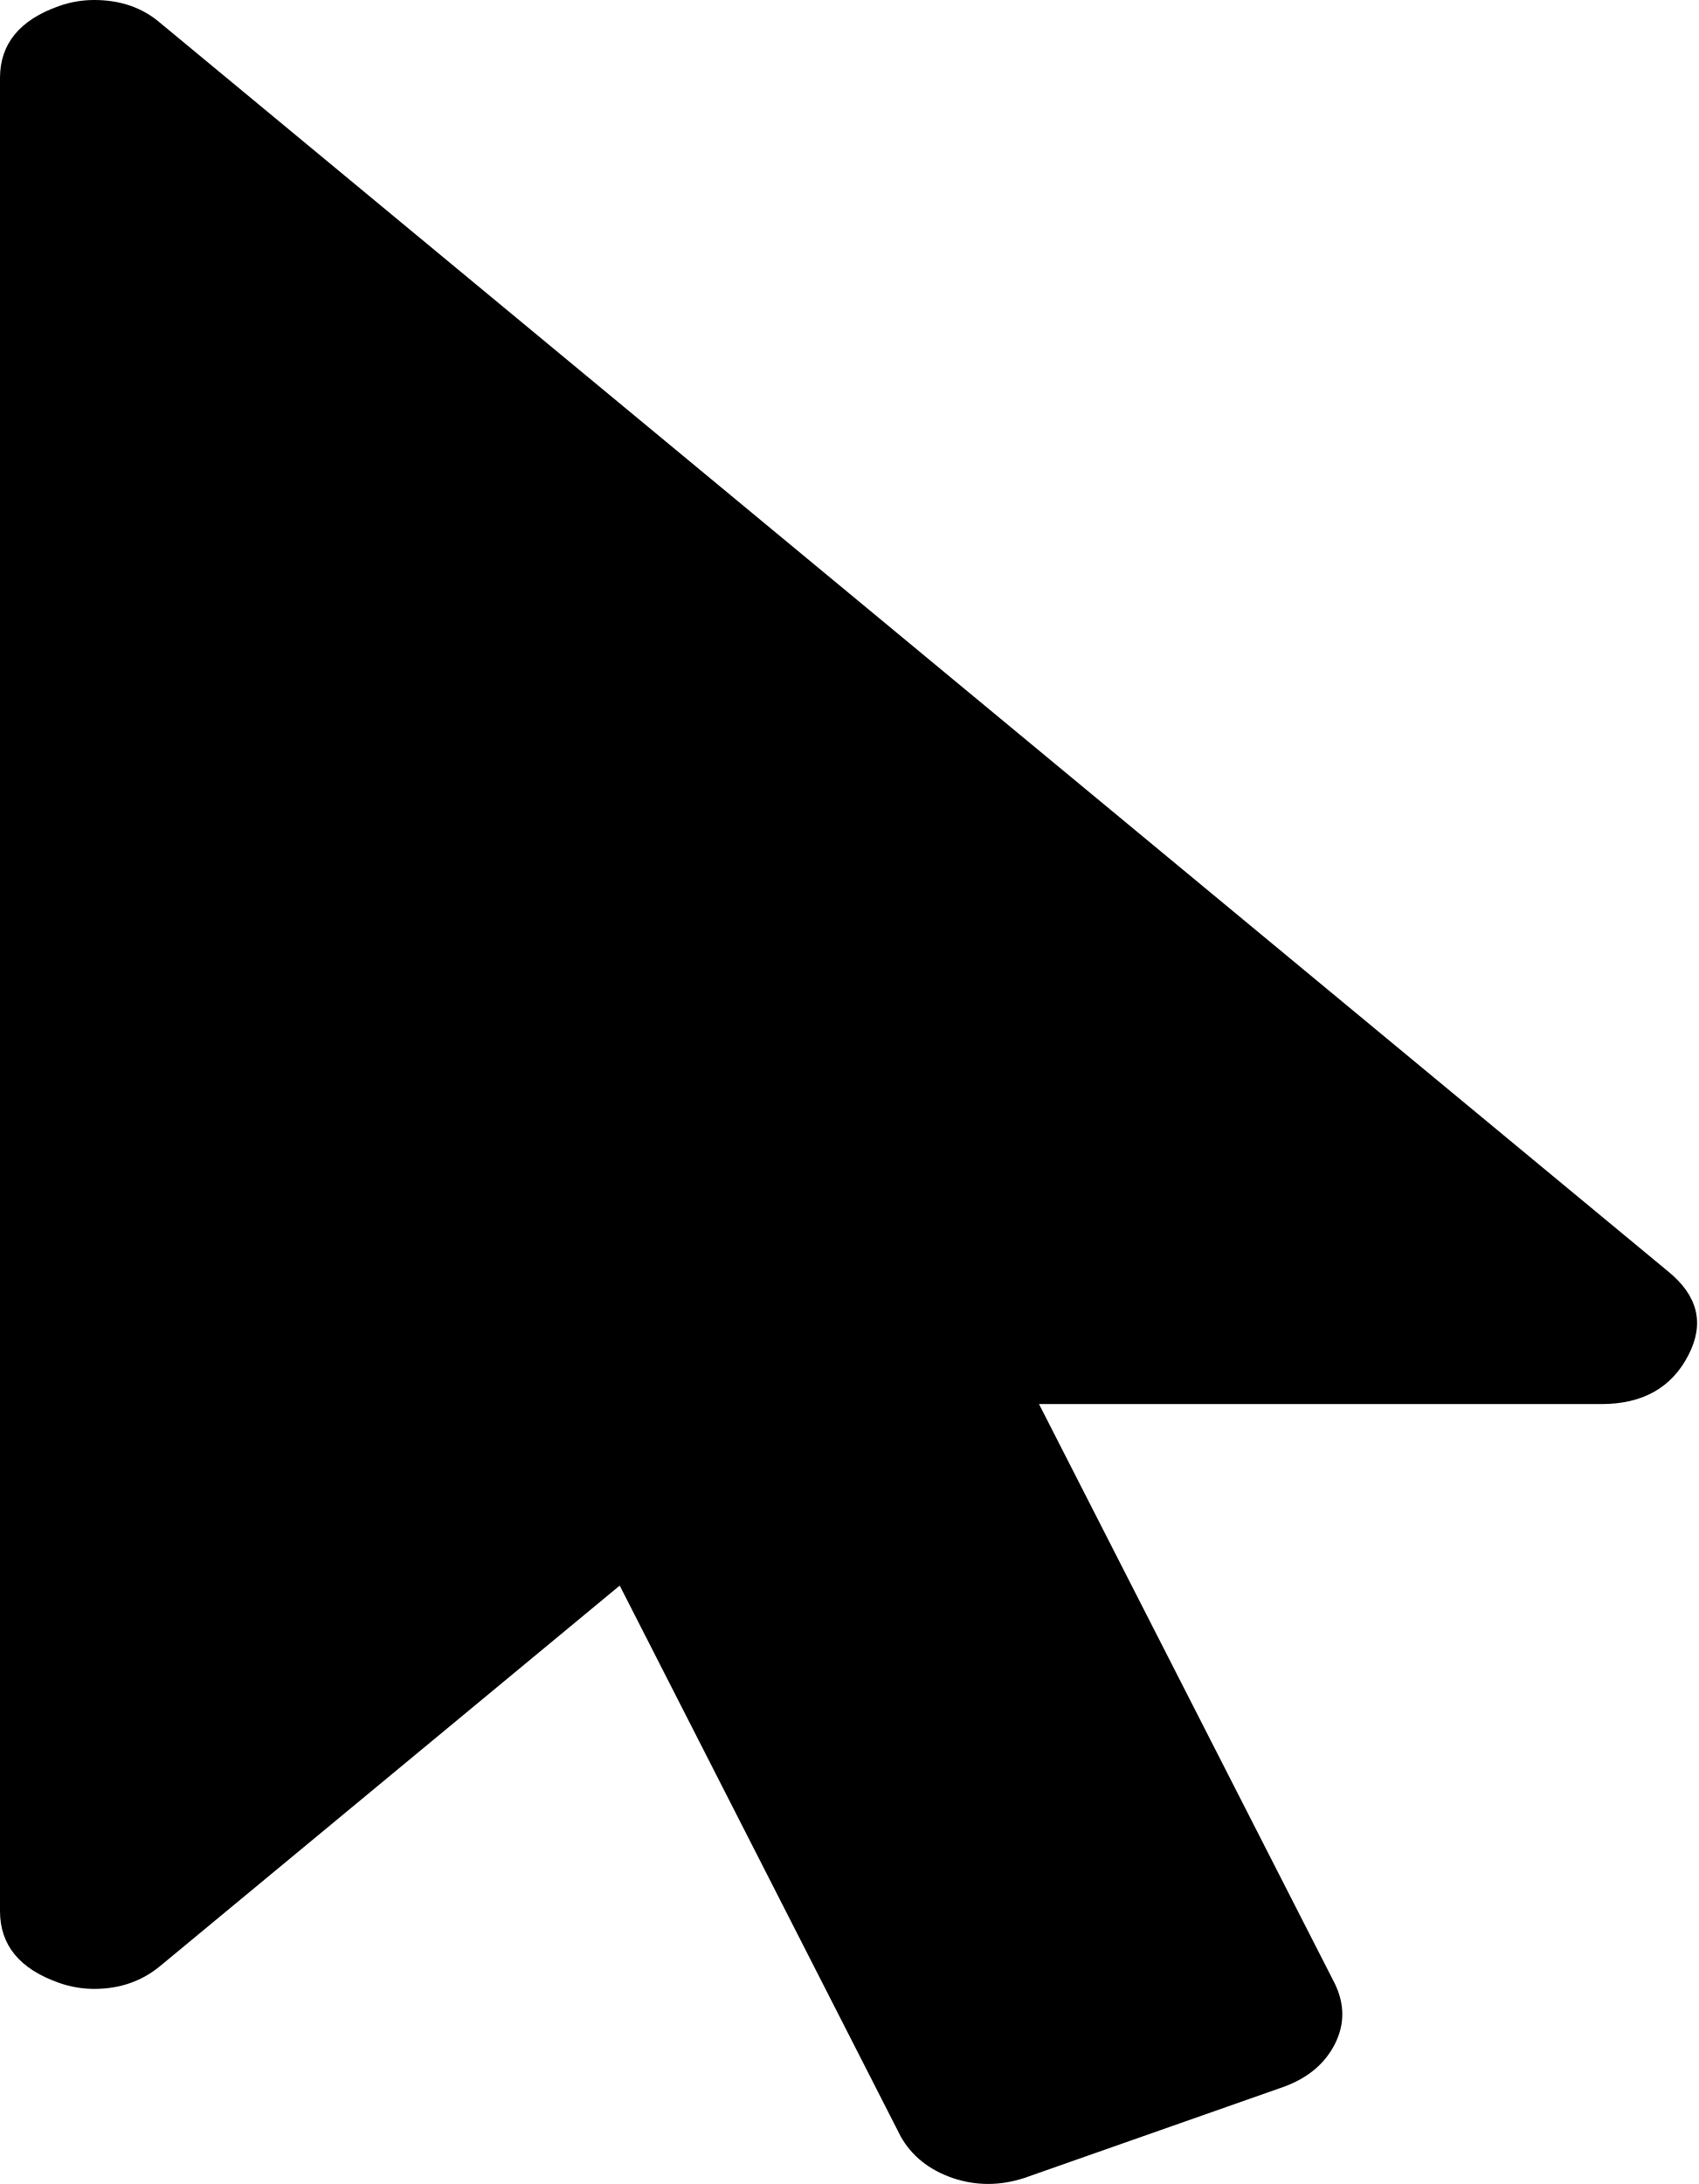
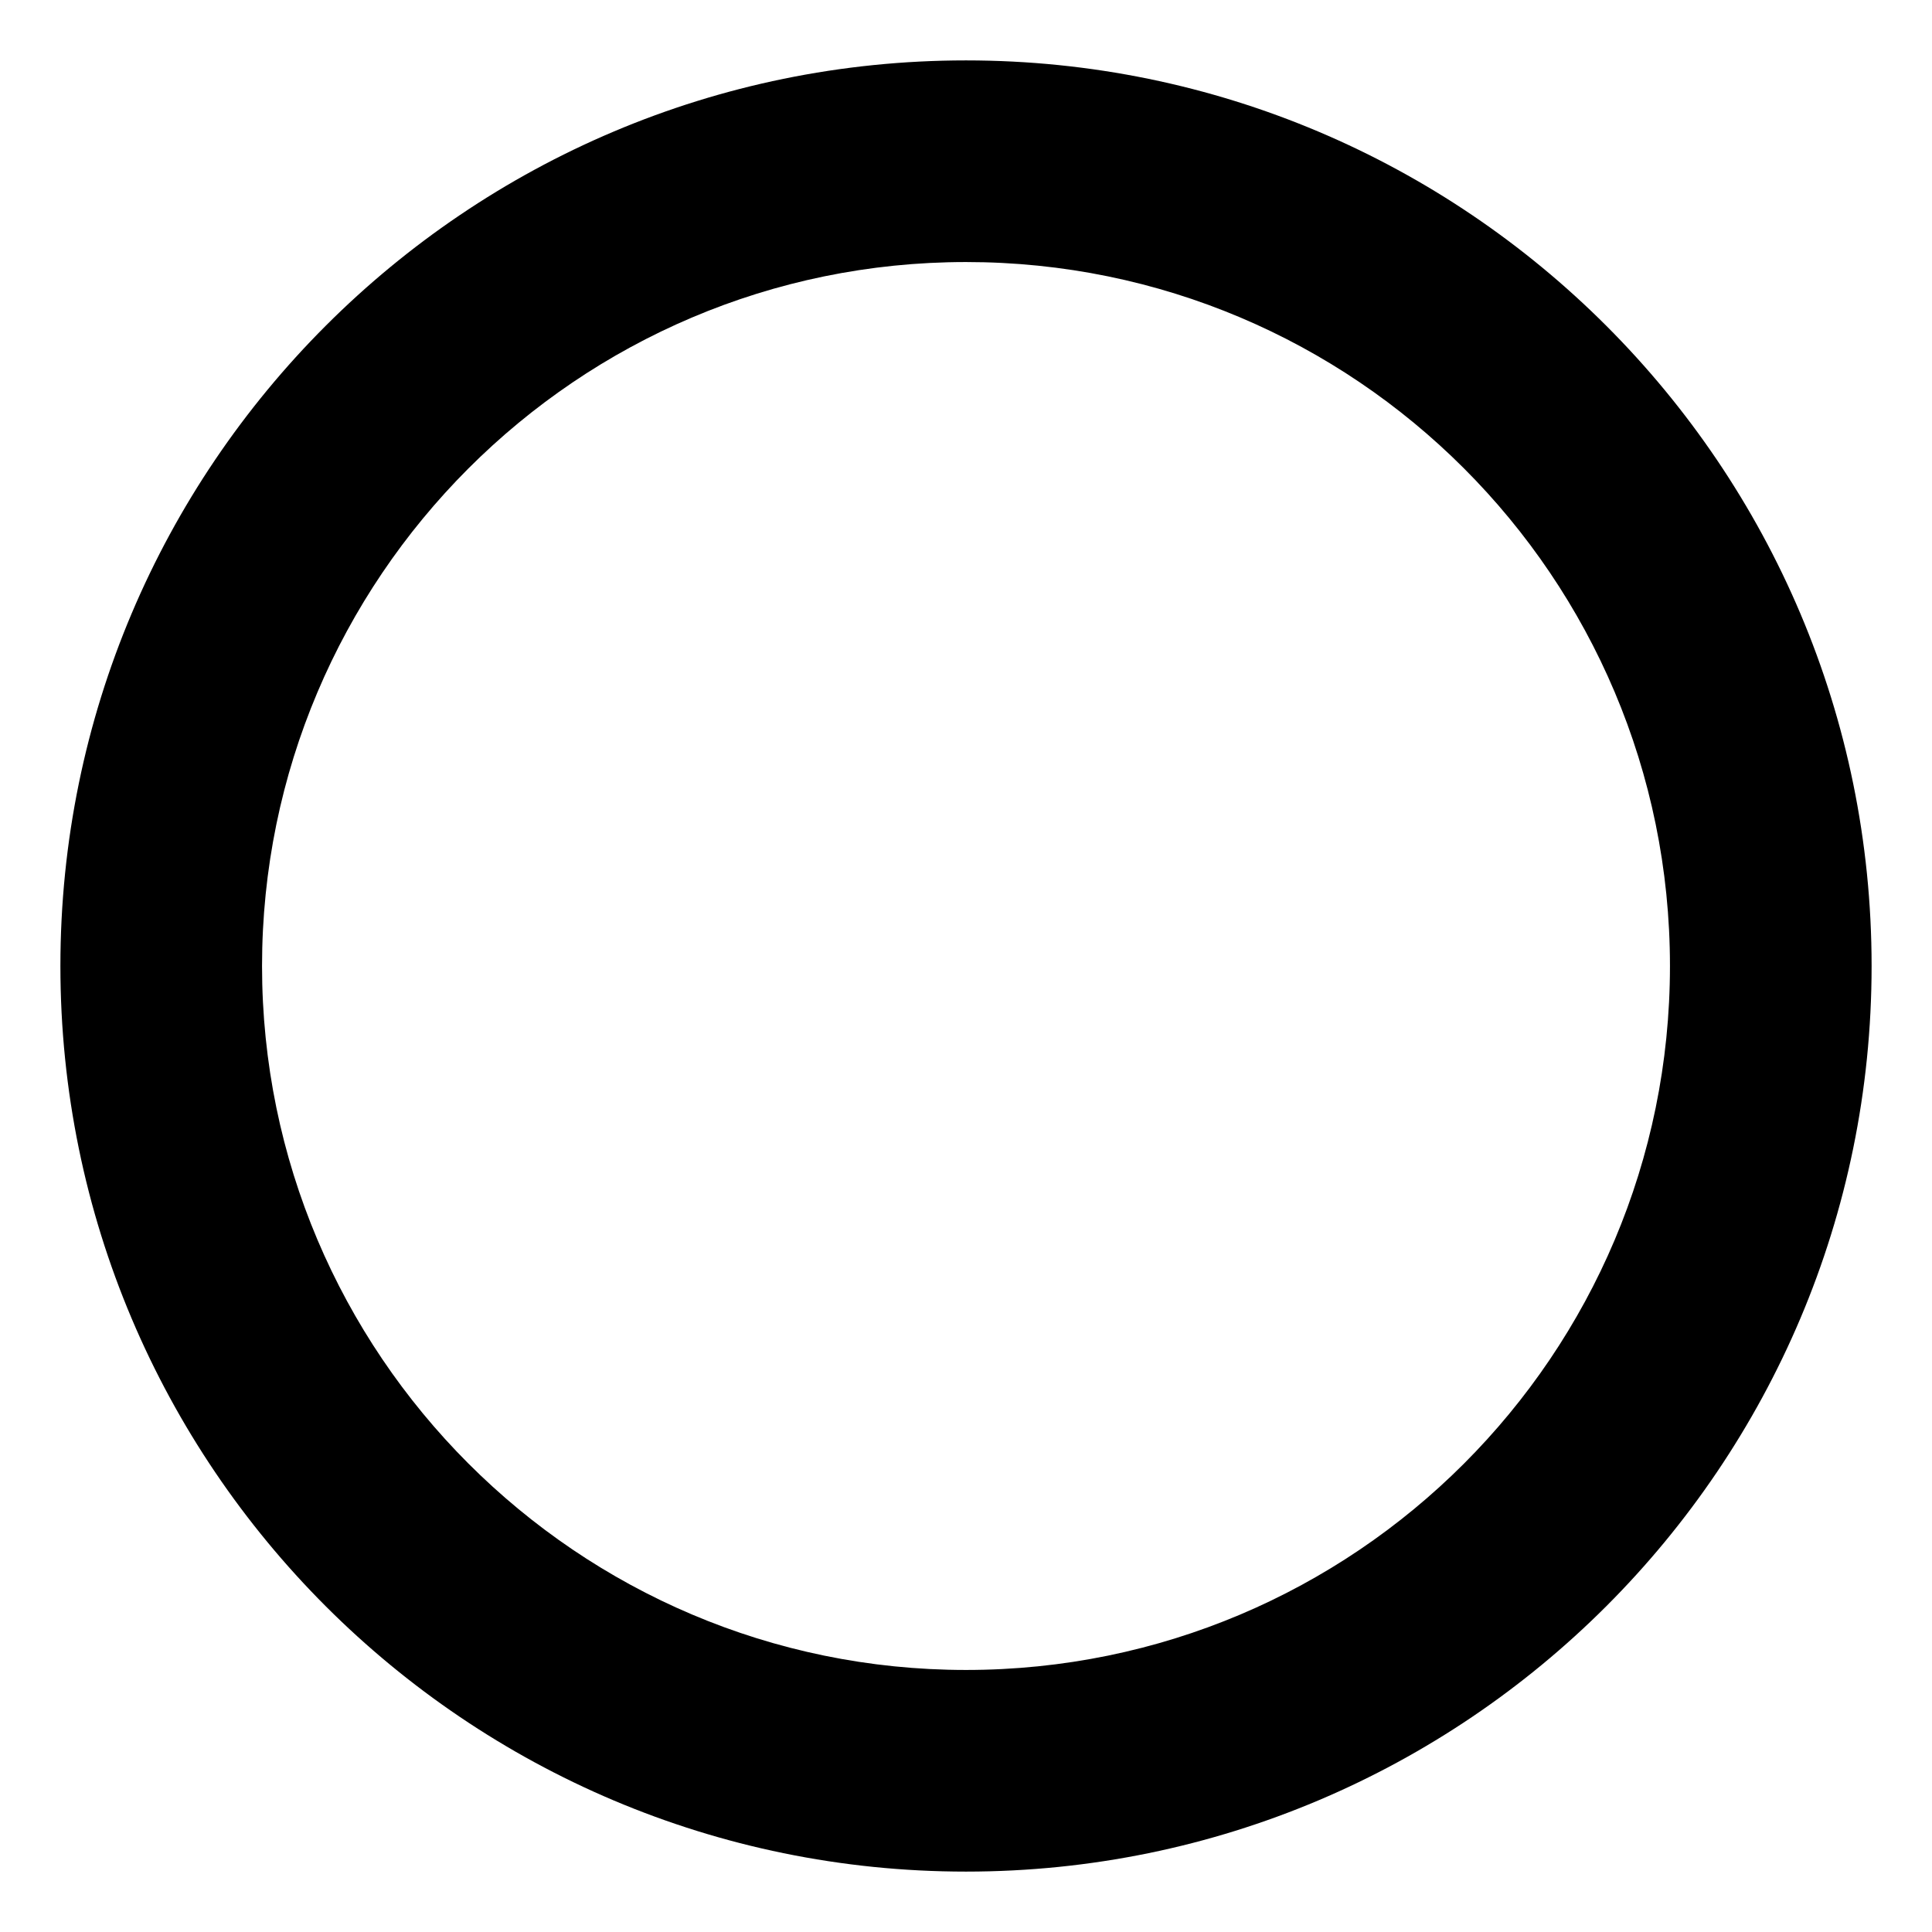
- <svg xmlns="http://www.w3.org/2000/svg" version="1.1" width="7px" height="9px">
-   <g transform="matrix(1 0 0 1 -425 -169 )">
-     <path d="M 0.661 0.095  L 6.873 5.238  C 6.998 5.339  7.026 5.454  6.958 5.585  C 6.889 5.719  6.769 5.786  6.6 5.786  L 4.282 5.786  L 5.502 8.176  C 5.542 8.26  5.542 8.342  5.502 8.422  C 5.461 8.503  5.393 8.561  5.295 8.598  L 4.222 8.975  C 4.121 9.008  4.022 9.008  3.925 8.975  C 3.828 8.941  3.757 8.884  3.712 8.804  L 2.554 6.534  L 0.661 8.101  C 0.584 8.165  0.493 8.196  0.388 8.196  C 0.34 8.196  0.291 8.188  0.243 8.171  C 0.081 8.114  0 8.016  0 7.875  L 0 0.321  C 0 0.181  0.081 0.082  0.243 0.025  C 0.291 0.008  0.34 0  0.388 0  C 0.497 0  0.588 0.032  0.661 0.095  Z " fill-rule="nonzero" fill="#000000" stroke="none" transform="matrix(1 0 0 1 425 169 )" />
+ <svg xmlns="http://www.w3.org/2000/svg" version="1.1" width="19px" height="19px">
+   <g transform="matrix(1 0 0 1 -409 -162 )">
+     <path d="M 18.406 9.5  C 18.406 4.584  14.416 0.594  9.5 0.594  C 4.584 0.594  0.594 4.584  0.594 9.5  C 0.594 14.416  4.584 18.406  9.5 18.406  C 14.416 18.406  18.406 14.416  18.406 9.5  Z M 9.5 16.423  C 5.676 16.423  2.577 13.312  2.577 9.5  C 2.577 5.688  5.676 2.577  9.5 2.577  C 13.324 2.577  16.423 5.676  16.423 9.5  C 16.423 13.324  13.324 16.423  9.5 16.423  Z " fill-rule="nonzero" fill="#000000" stroke="none" transform="matrix(1 0 0 1 409 162 )" />
  </g>
</svg>
